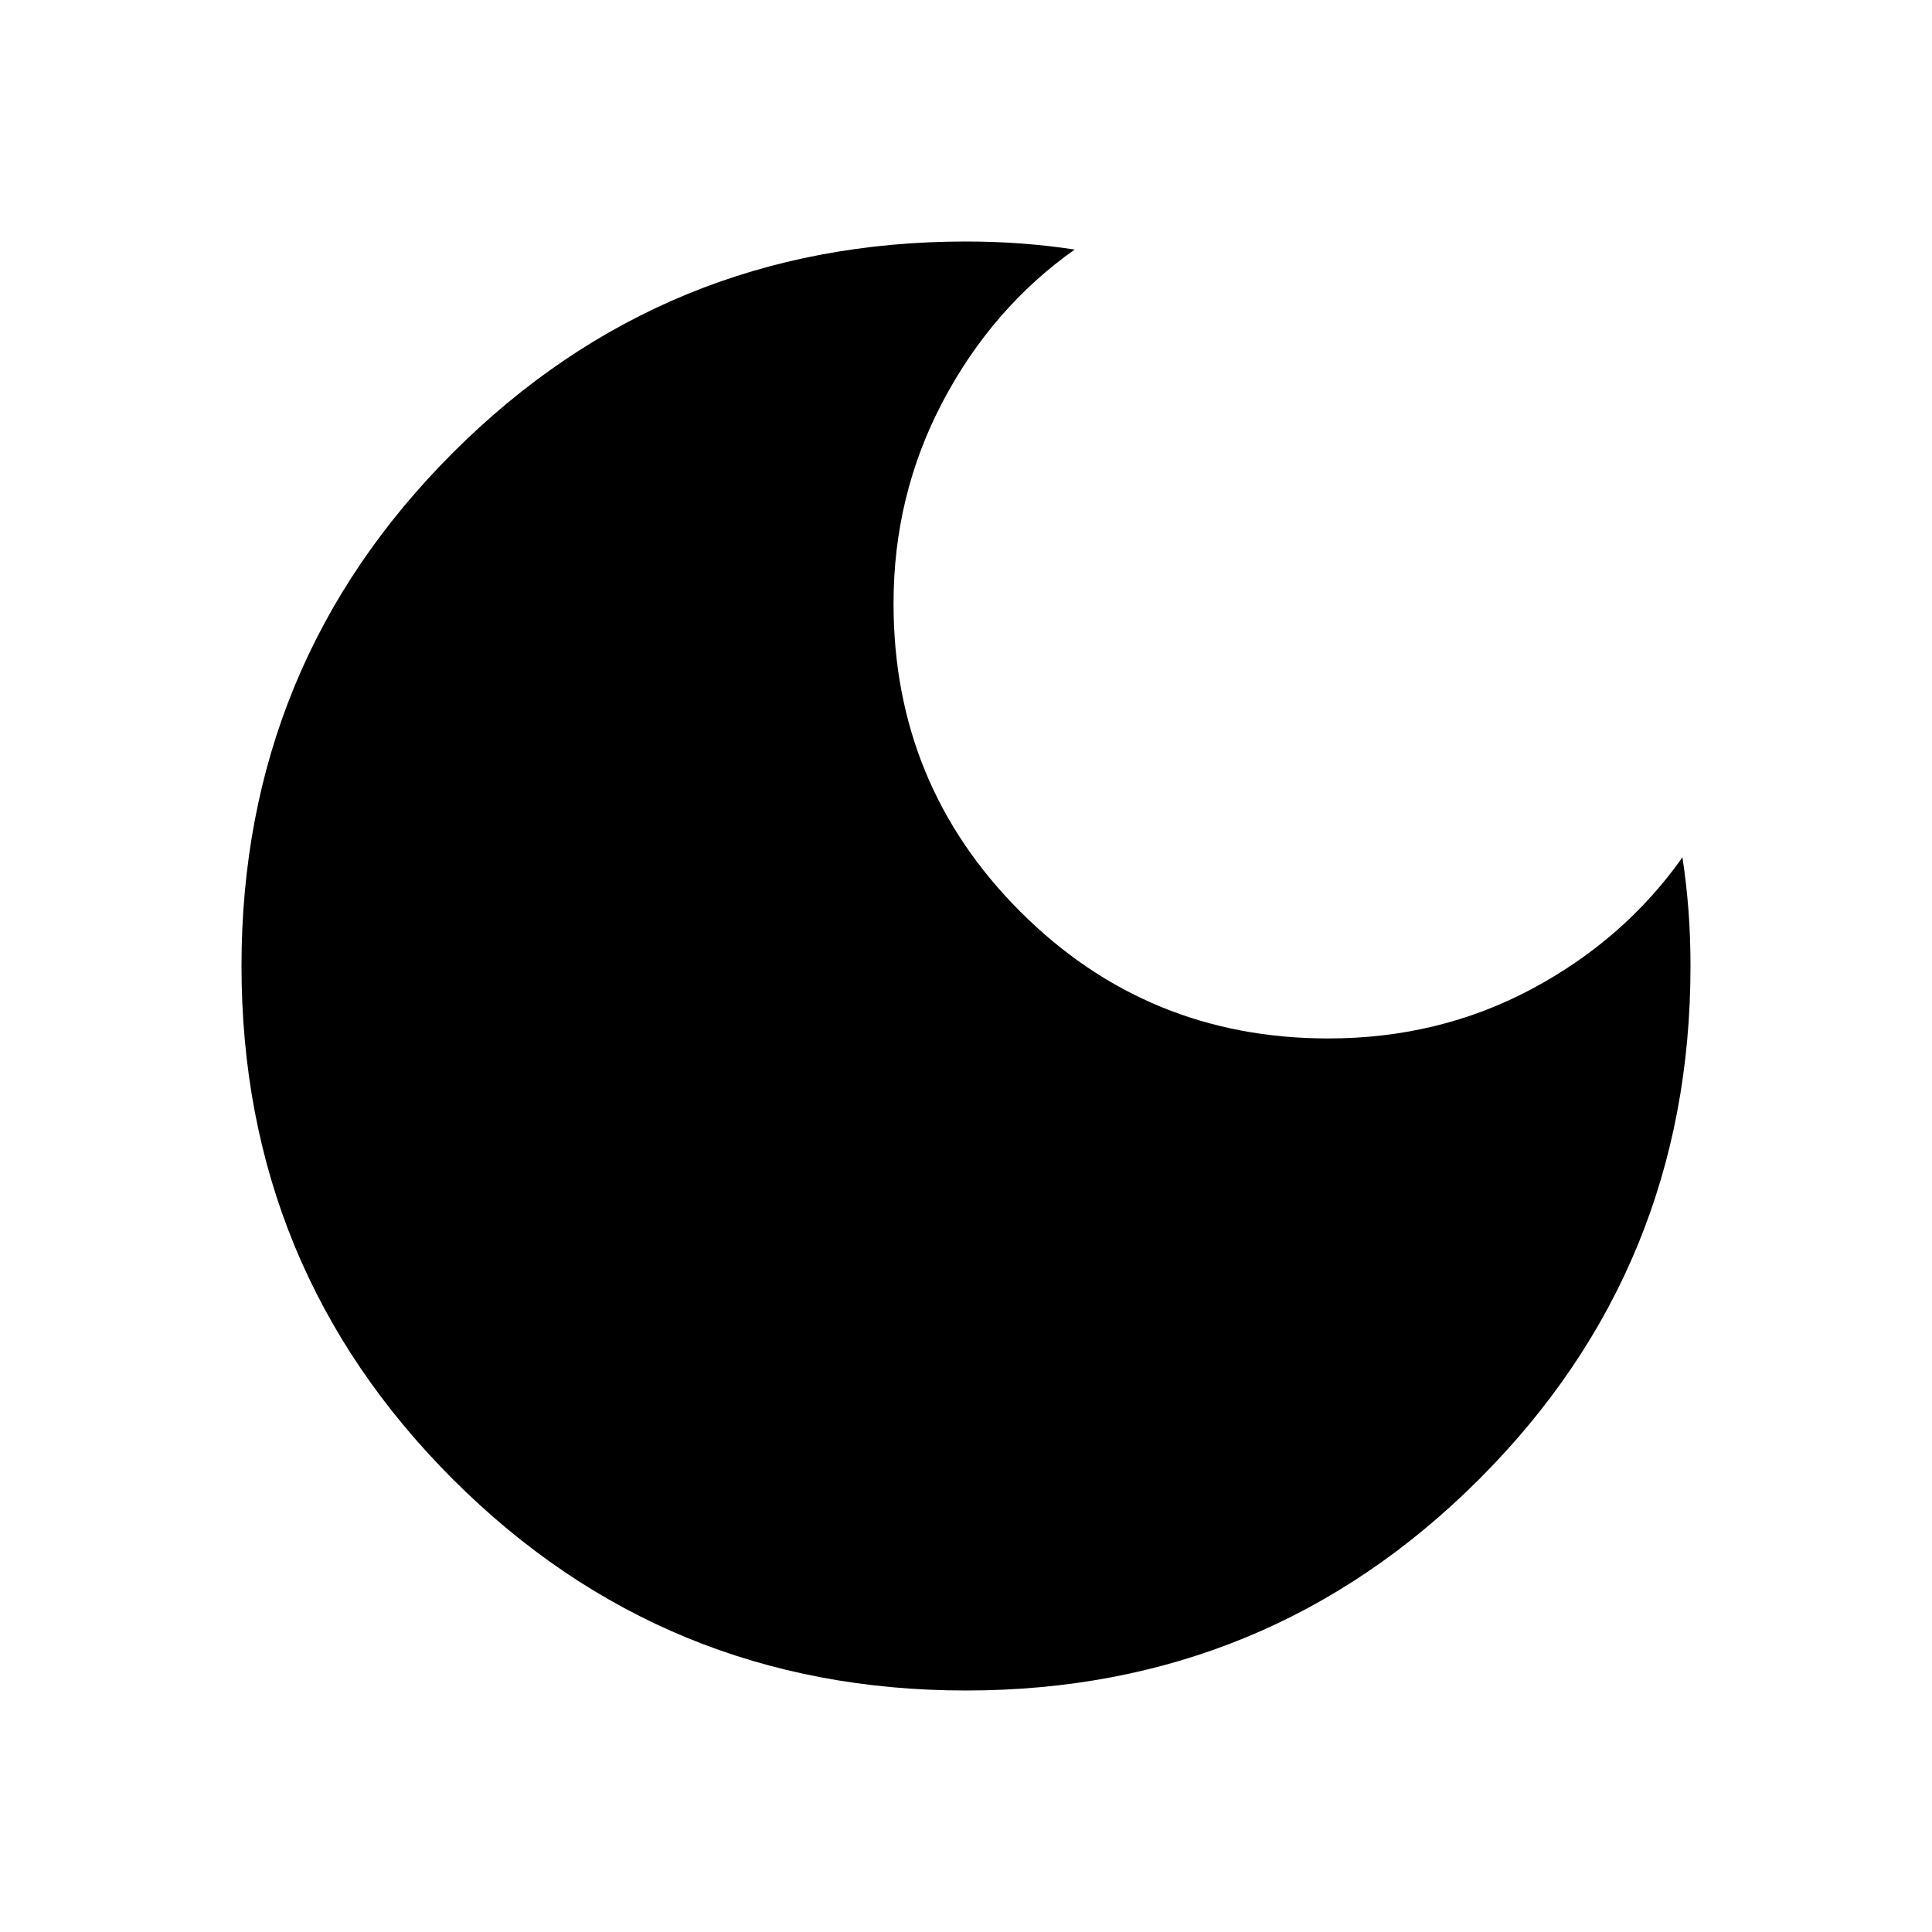
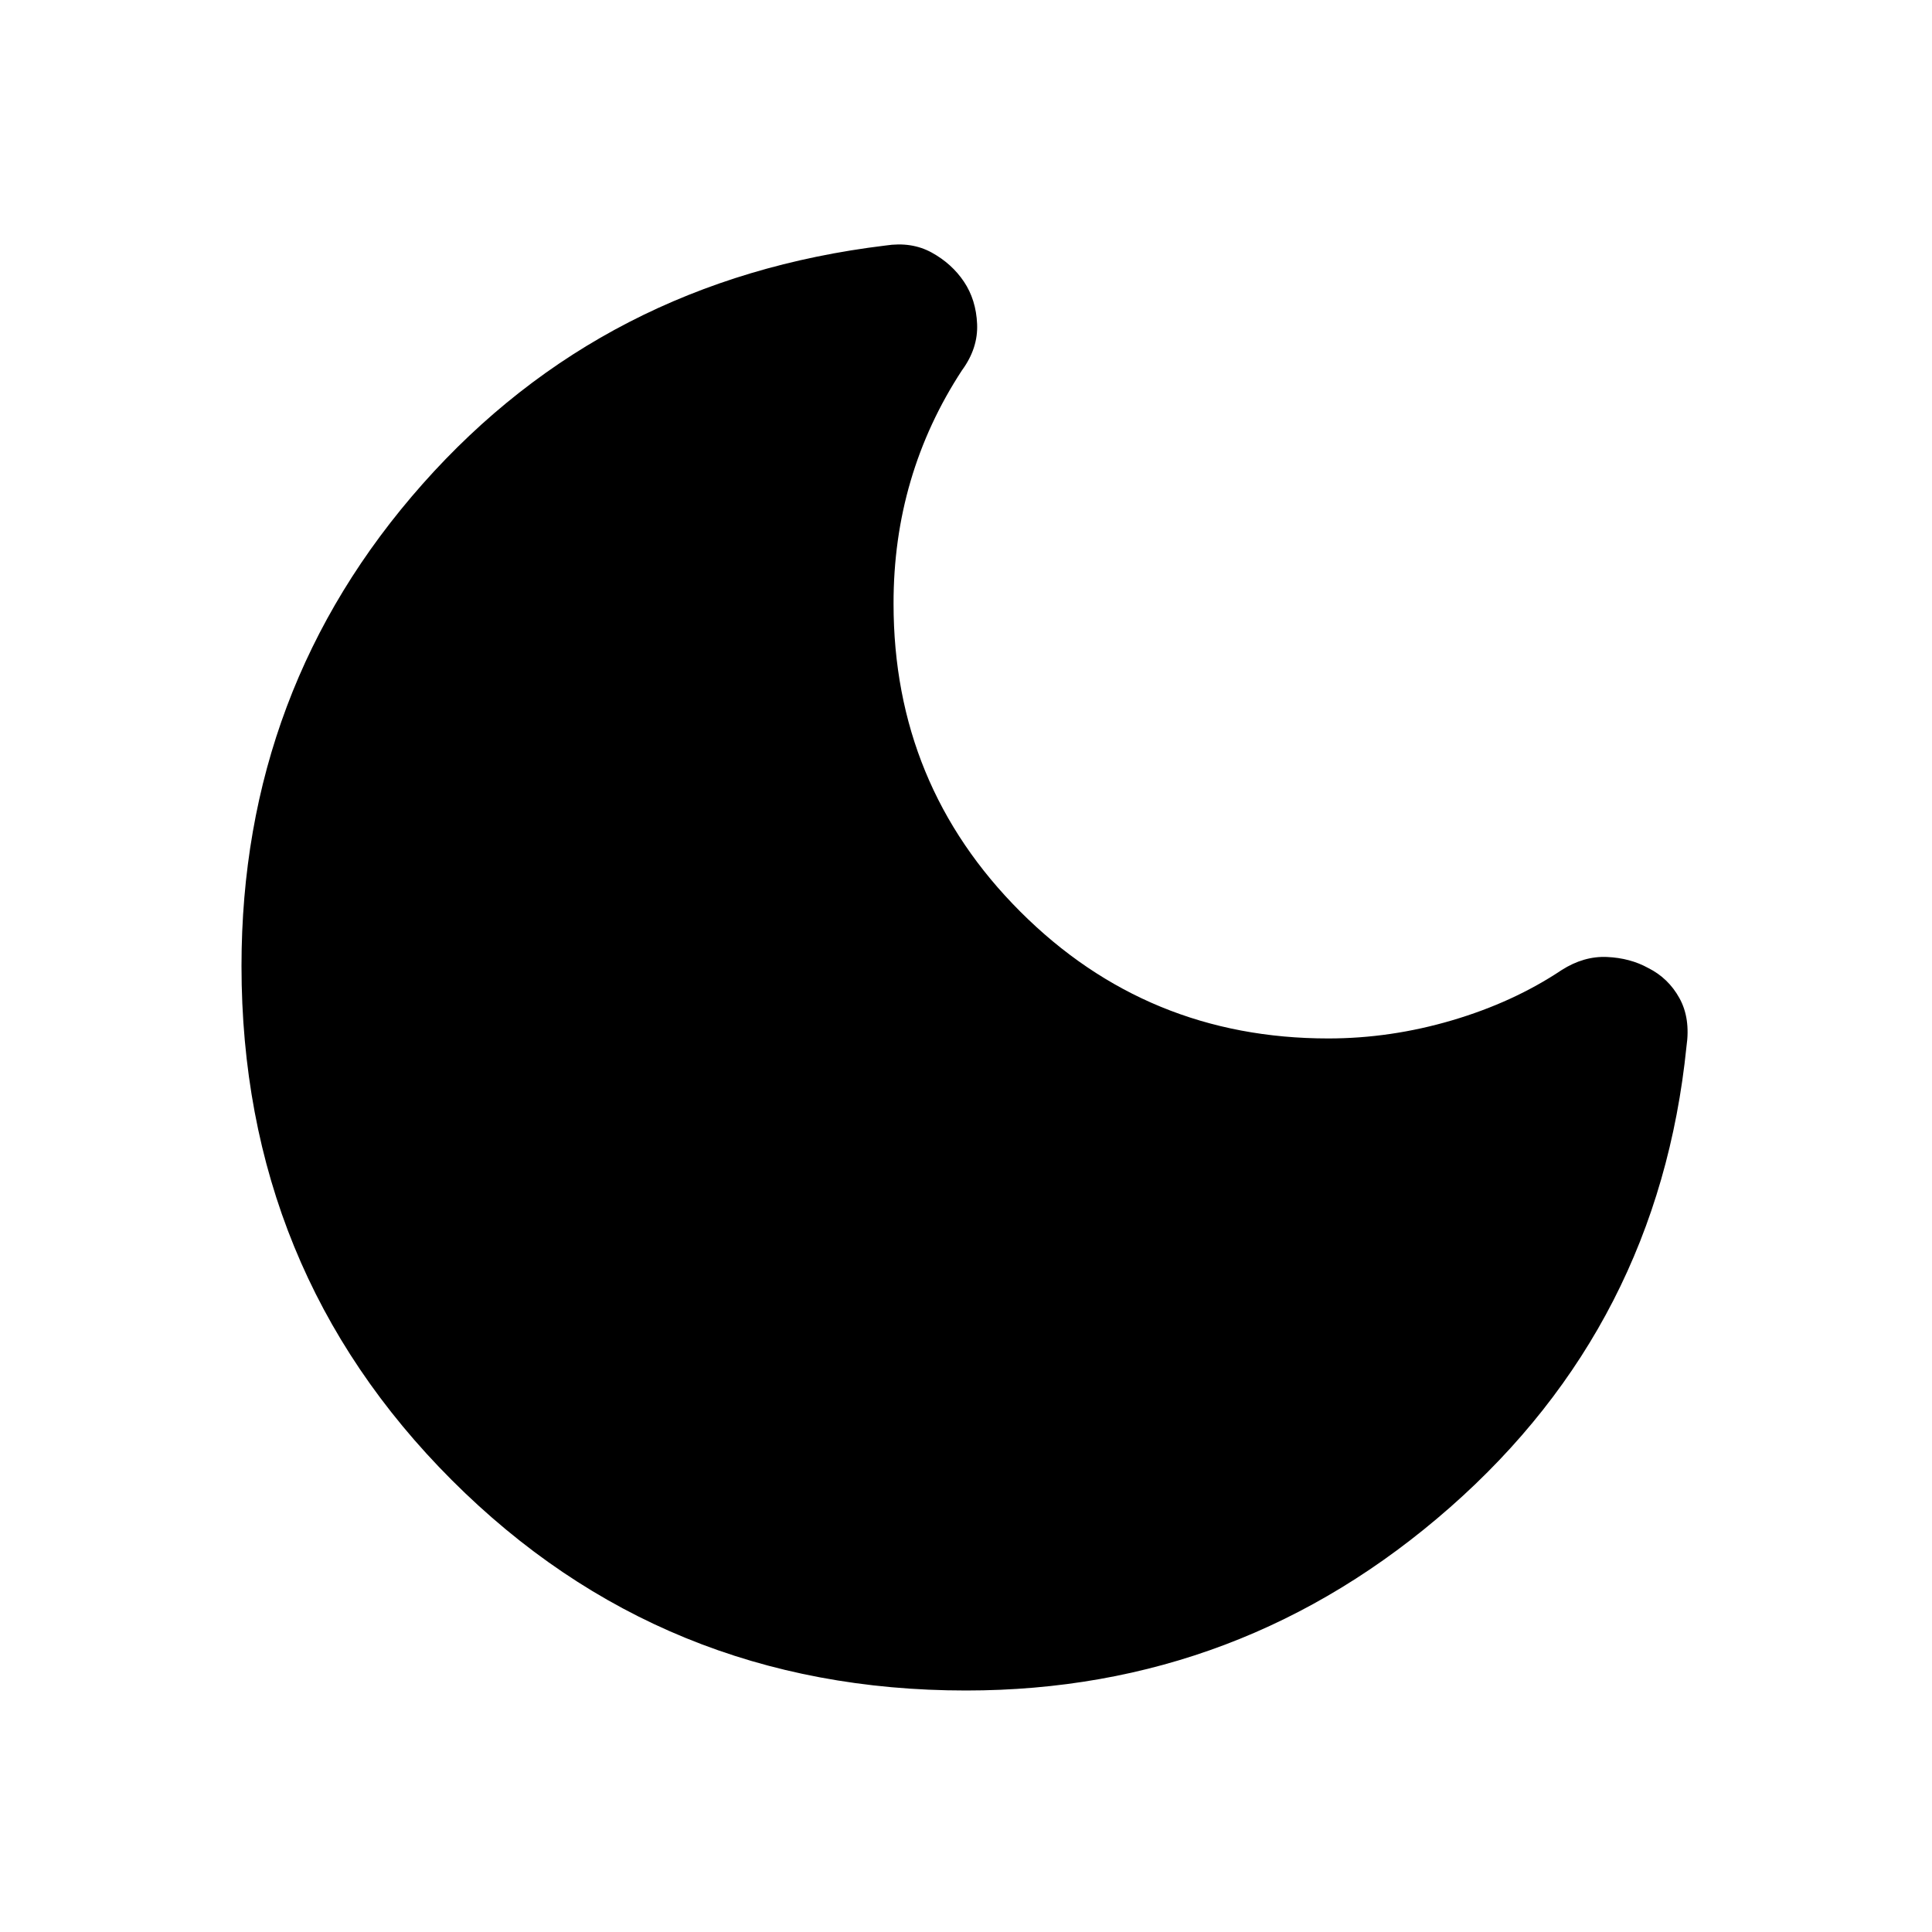
- <svg xmlns="http://www.w3.org/2000/svg" width="24" height="24" viewBox="0 0 24 24" fill="none">
-   <path d="M12 21C9.5 21 7.375 20.125 5.625 18.375C3.875 16.625 3 14.5 3 12C3 9.5 3.875 7.375 5.625 5.625C7.375 3.875 9.5 3 12 3C12.233 3 12.463 3.008 12.688 3.025C12.913 3.042 13.134 3.067 13.35 3.1C12.667 3.583 12.121 4.213 11.712 4.988C11.303 5.763 11.099 6.601 11.1 7.5C11.1 9 11.625 10.275 12.675 11.325C13.725 12.375 15 12.9 16.5 12.9C17.417 12.9 18.258 12.696 19.025 12.287C19.792 11.878 20.417 11.333 20.9 10.65C20.933 10.867 20.958 11.087 20.975 11.312C20.992 11.537 21 11.766 21 12C21 14.5 20.125 16.625 18.375 18.375C16.625 20.125 14.5 21 12 21Z" fill="black" />
+ <svg xmlns="http://www.w3.org/2000/svg" width="24" height="24" viewBox="0 0 24 24">
+   <path fill="#000" d="M12 21q-3.775 0-6.387-2.613T3 12q0-3.45 2.25-5.988T11 3.05q.325-.05.575.088t.4.362t.163.525t-.188.575q-.425.65-.638 1.375T11.1 7.5q0 2.25 1.575 3.825T16.5 12.9q.775 0 1.538-.225t1.362-.625q.275-.175.563-.162t.512.137q.25.125.388.375t.087.6q-.35 3.45-2.937 5.725T12 21" />
</svg>
